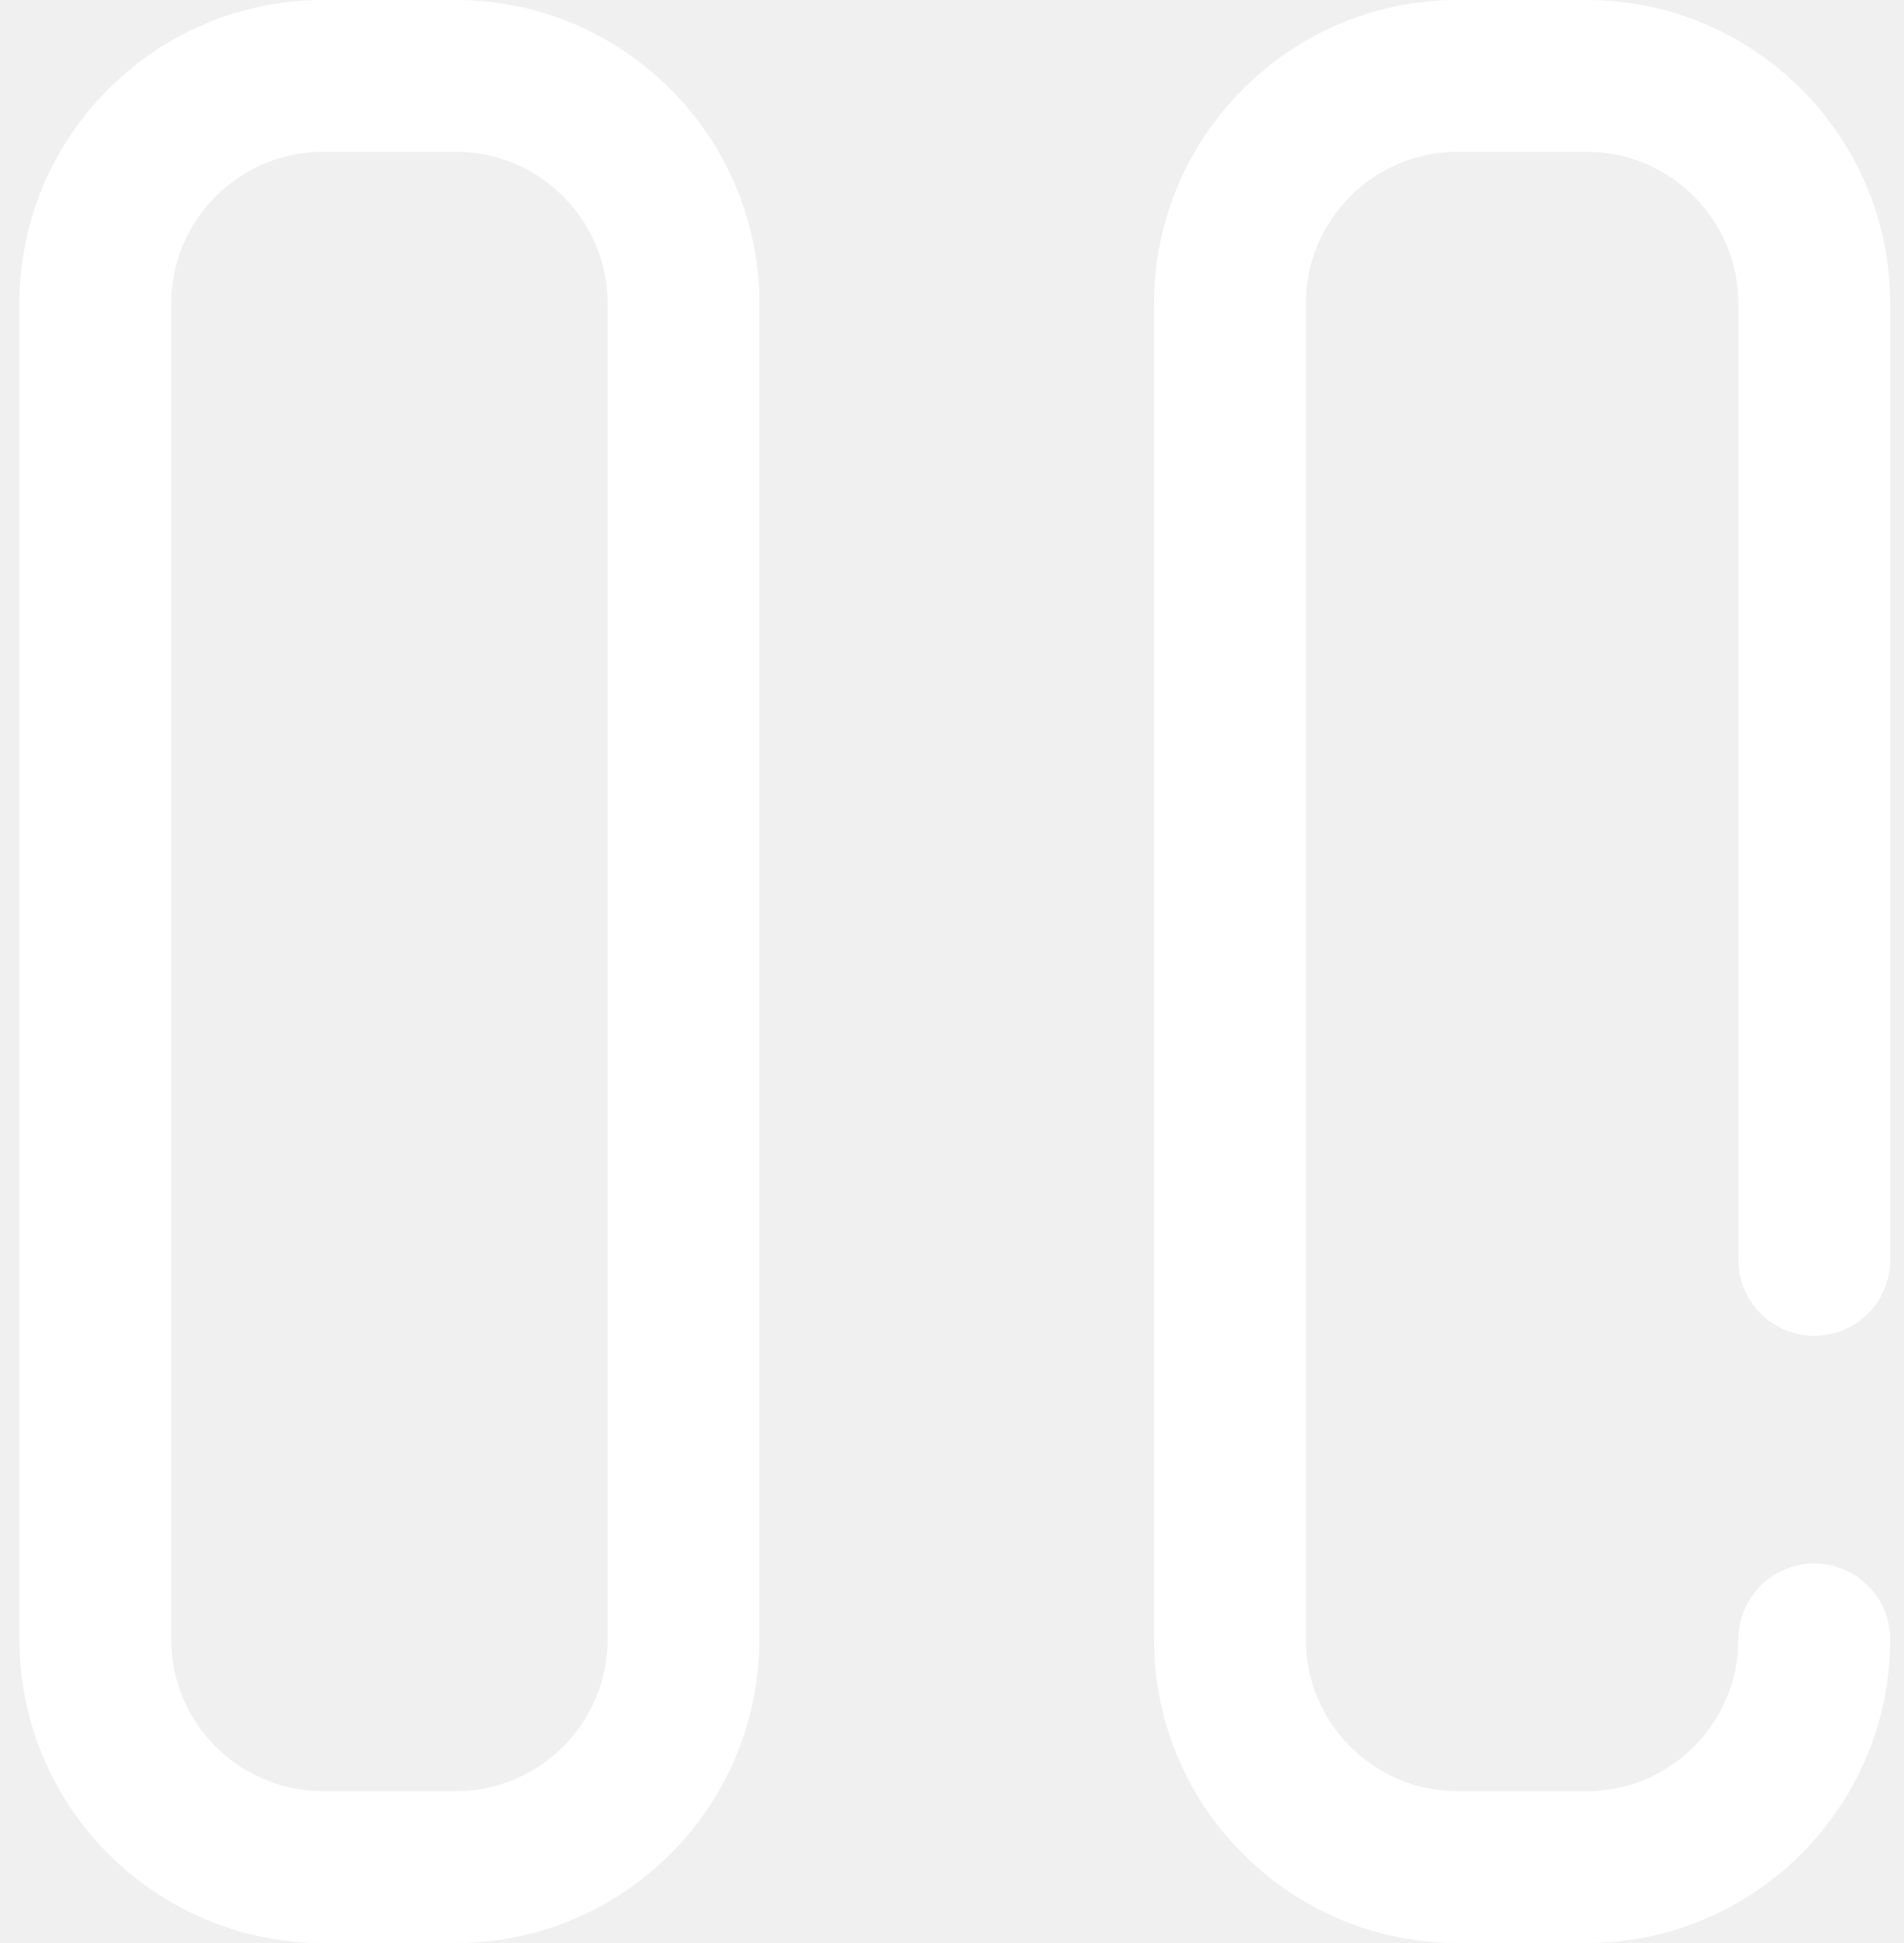
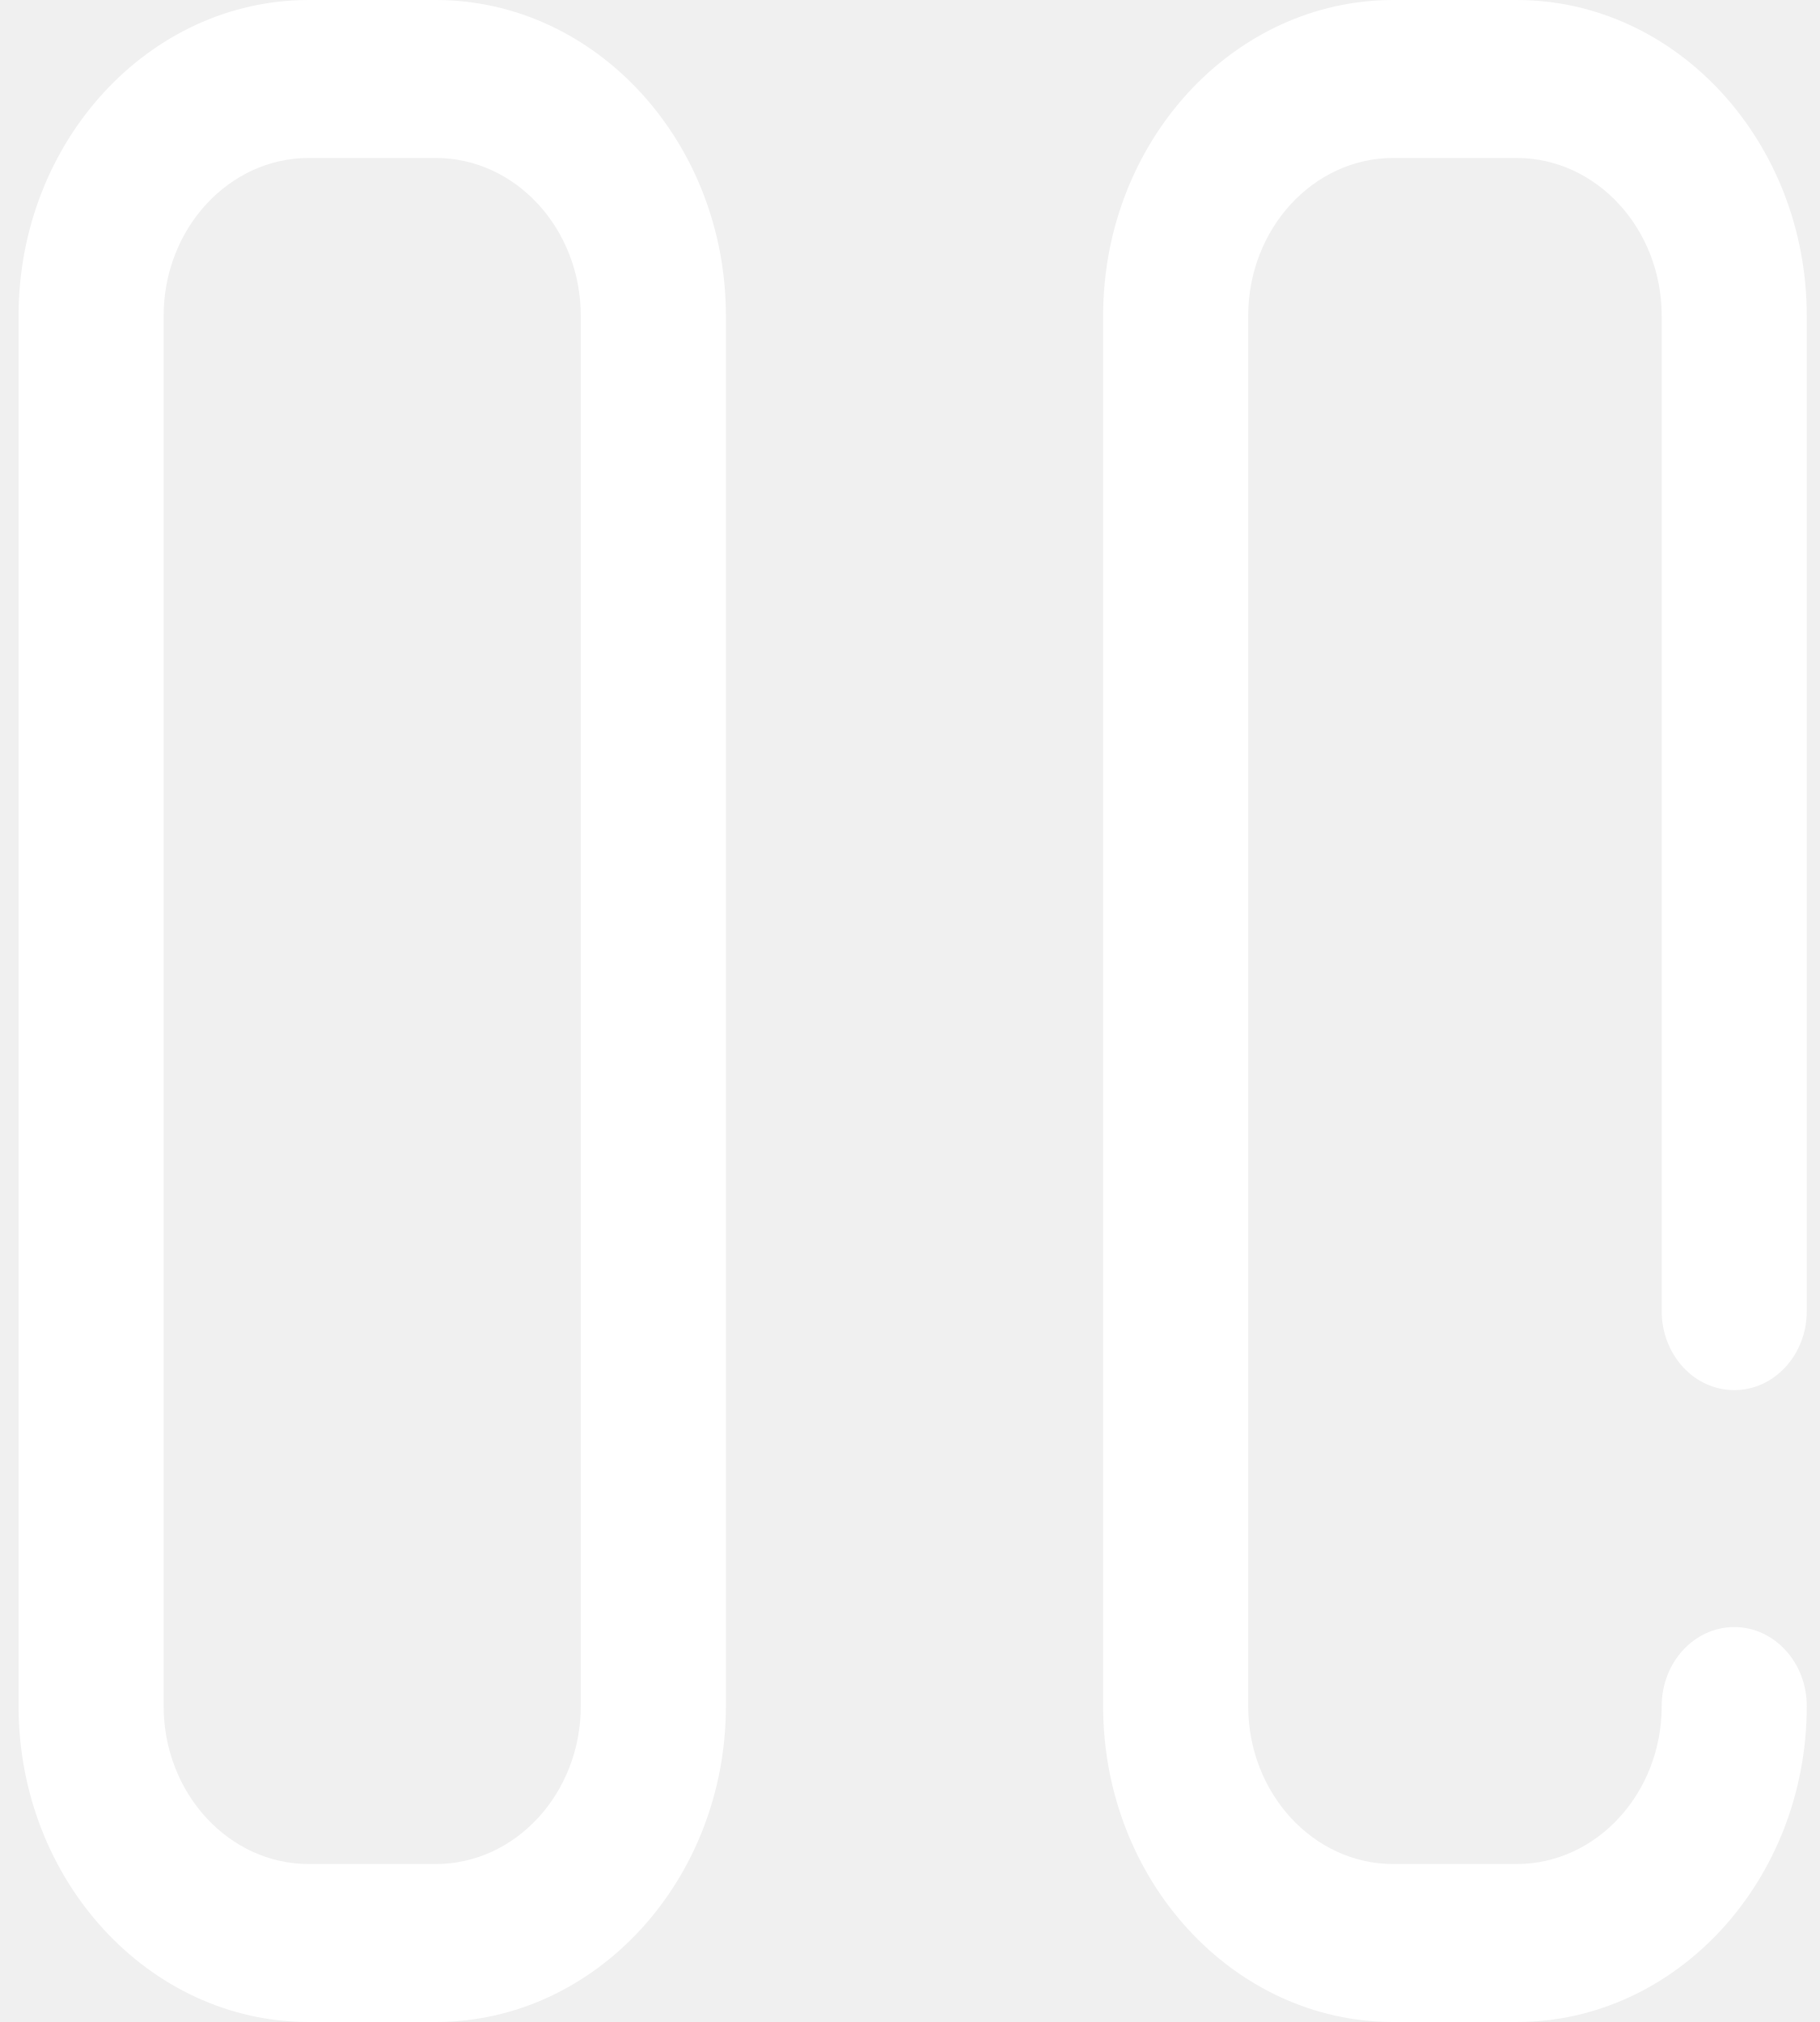
- <svg xmlns="http://www.w3.org/2000/svg" width="49" height="50" viewBox="0 0 49 50" fill="none">
-   <path d="M11.73 50H8.312C4.005 50 0.5 46.495 0.5 42.188V7.812C0.5 3.505 4.005 0 8.312 0H11.73C16.038 0 19.543 3.505 19.543 7.812V42.188C19.543 46.495 16.038 50 11.73 50ZM8.312 3.906C6.159 3.906 4.406 5.659 4.406 7.812V42.188C4.406 44.341 6.159 46.094 8.312 46.094H11.73C13.884 46.094 15.637 44.341 15.637 42.188V7.812C15.637 5.659 13.884 3.906 11.73 3.906H8.312ZM48.645 42.188C48.645 41.109 47.77 40.234 46.691 40.234C45.613 40.234 44.738 41.109 44.738 42.188C44.738 44.341 42.986 46.094 40.832 46.094H37.512C35.358 46.094 33.605 44.341 33.605 42.188V7.812C33.605 5.659 35.358 3.906 37.512 3.906H40.832C42.986 3.906 44.738 5.659 44.738 7.812V32.422C44.738 33.501 45.613 34.375 46.691 34.375C47.77 34.375 48.645 33.501 48.645 32.422V7.812C48.645 3.505 45.14 0 40.832 0H37.512C33.204 0 29.699 3.505 29.699 7.812V42.188C29.699 46.495 33.204 50 37.512 50H40.832C45.14 50 48.645 46.495 48.645 42.188Z" fill="white" />
+ <svg xmlns="http://www.w3.org/2000/svg" width="45" height="50" viewBox="0 0 45 50" fill="none">
+   <path d="M10.773 50H7.634C3.678 50 0.459 46.495 0.459 42.188V7.812C0.459 3.505 3.678 0 7.634 0H10.773C14.729 0 17.948 3.505 17.948 7.812V42.188C17.948 46.495 14.729 50 10.773 50ZM7.634 3.906C5.656 3.906 4.046 5.659 4.046 7.812V42.188C4.046 44.341 5.656 46.094 7.634 46.094H10.773C12.751 46.094 14.36 44.341 14.36 42.188V7.812C14.36 5.659 12.751 3.906 10.773 3.906H7.634ZM44.673 42.188C44.673 41.109 43.87 40.234 42.88 40.234C41.889 40.234 41.086 41.109 41.086 42.188C41.086 44.341 39.477 46.094 37.499 46.094H34.449C32.471 46.094 30.862 44.341 30.862 42.188V7.812C30.862 5.659 32.471 3.906 34.449 3.906H37.499C39.477 3.906 41.086 5.659 41.086 7.812V32.422C41.086 33.501 41.889 34.375 42.88 34.375C43.87 34.375 44.673 33.501 44.673 32.422V7.812C44.673 3.505 41.455 0 37.499 0H34.449C30.493 0 27.275 3.505 27.275 7.812V42.188C27.275 46.495 30.493 50 34.449 50H37.499C41.455 50 44.673 46.495 44.673 42.188Z" fill="white" />
</svg>
